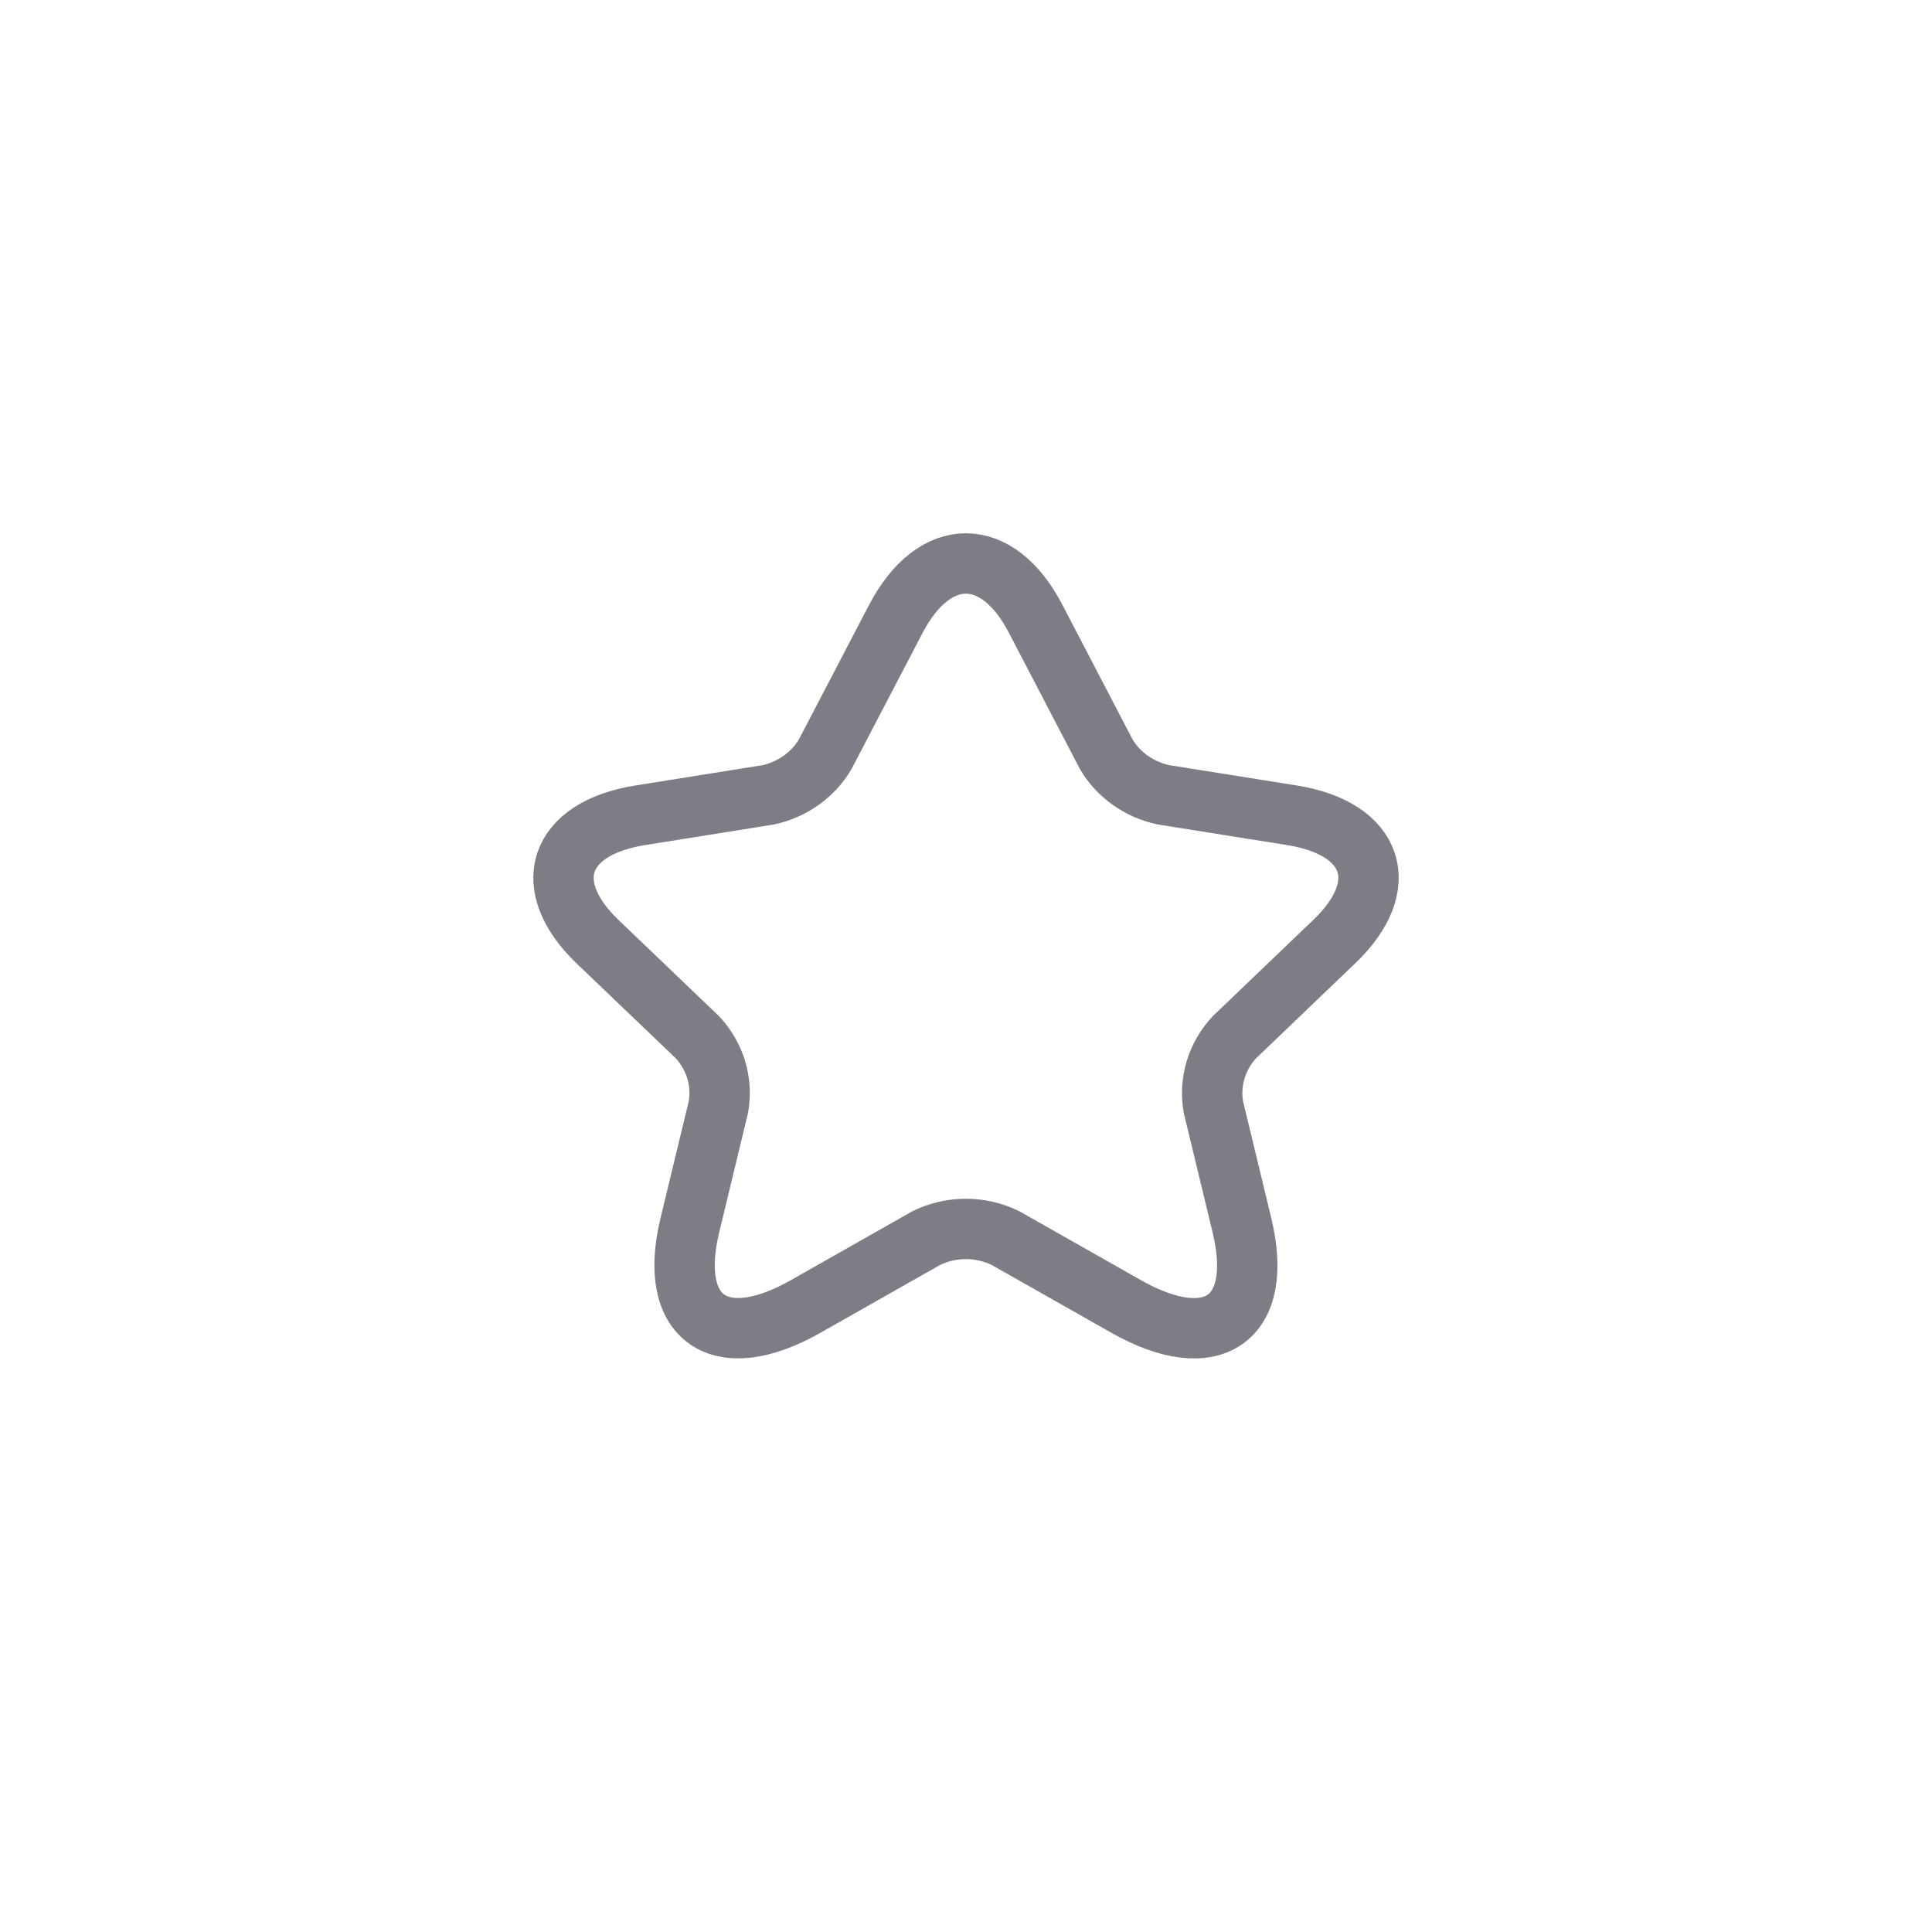
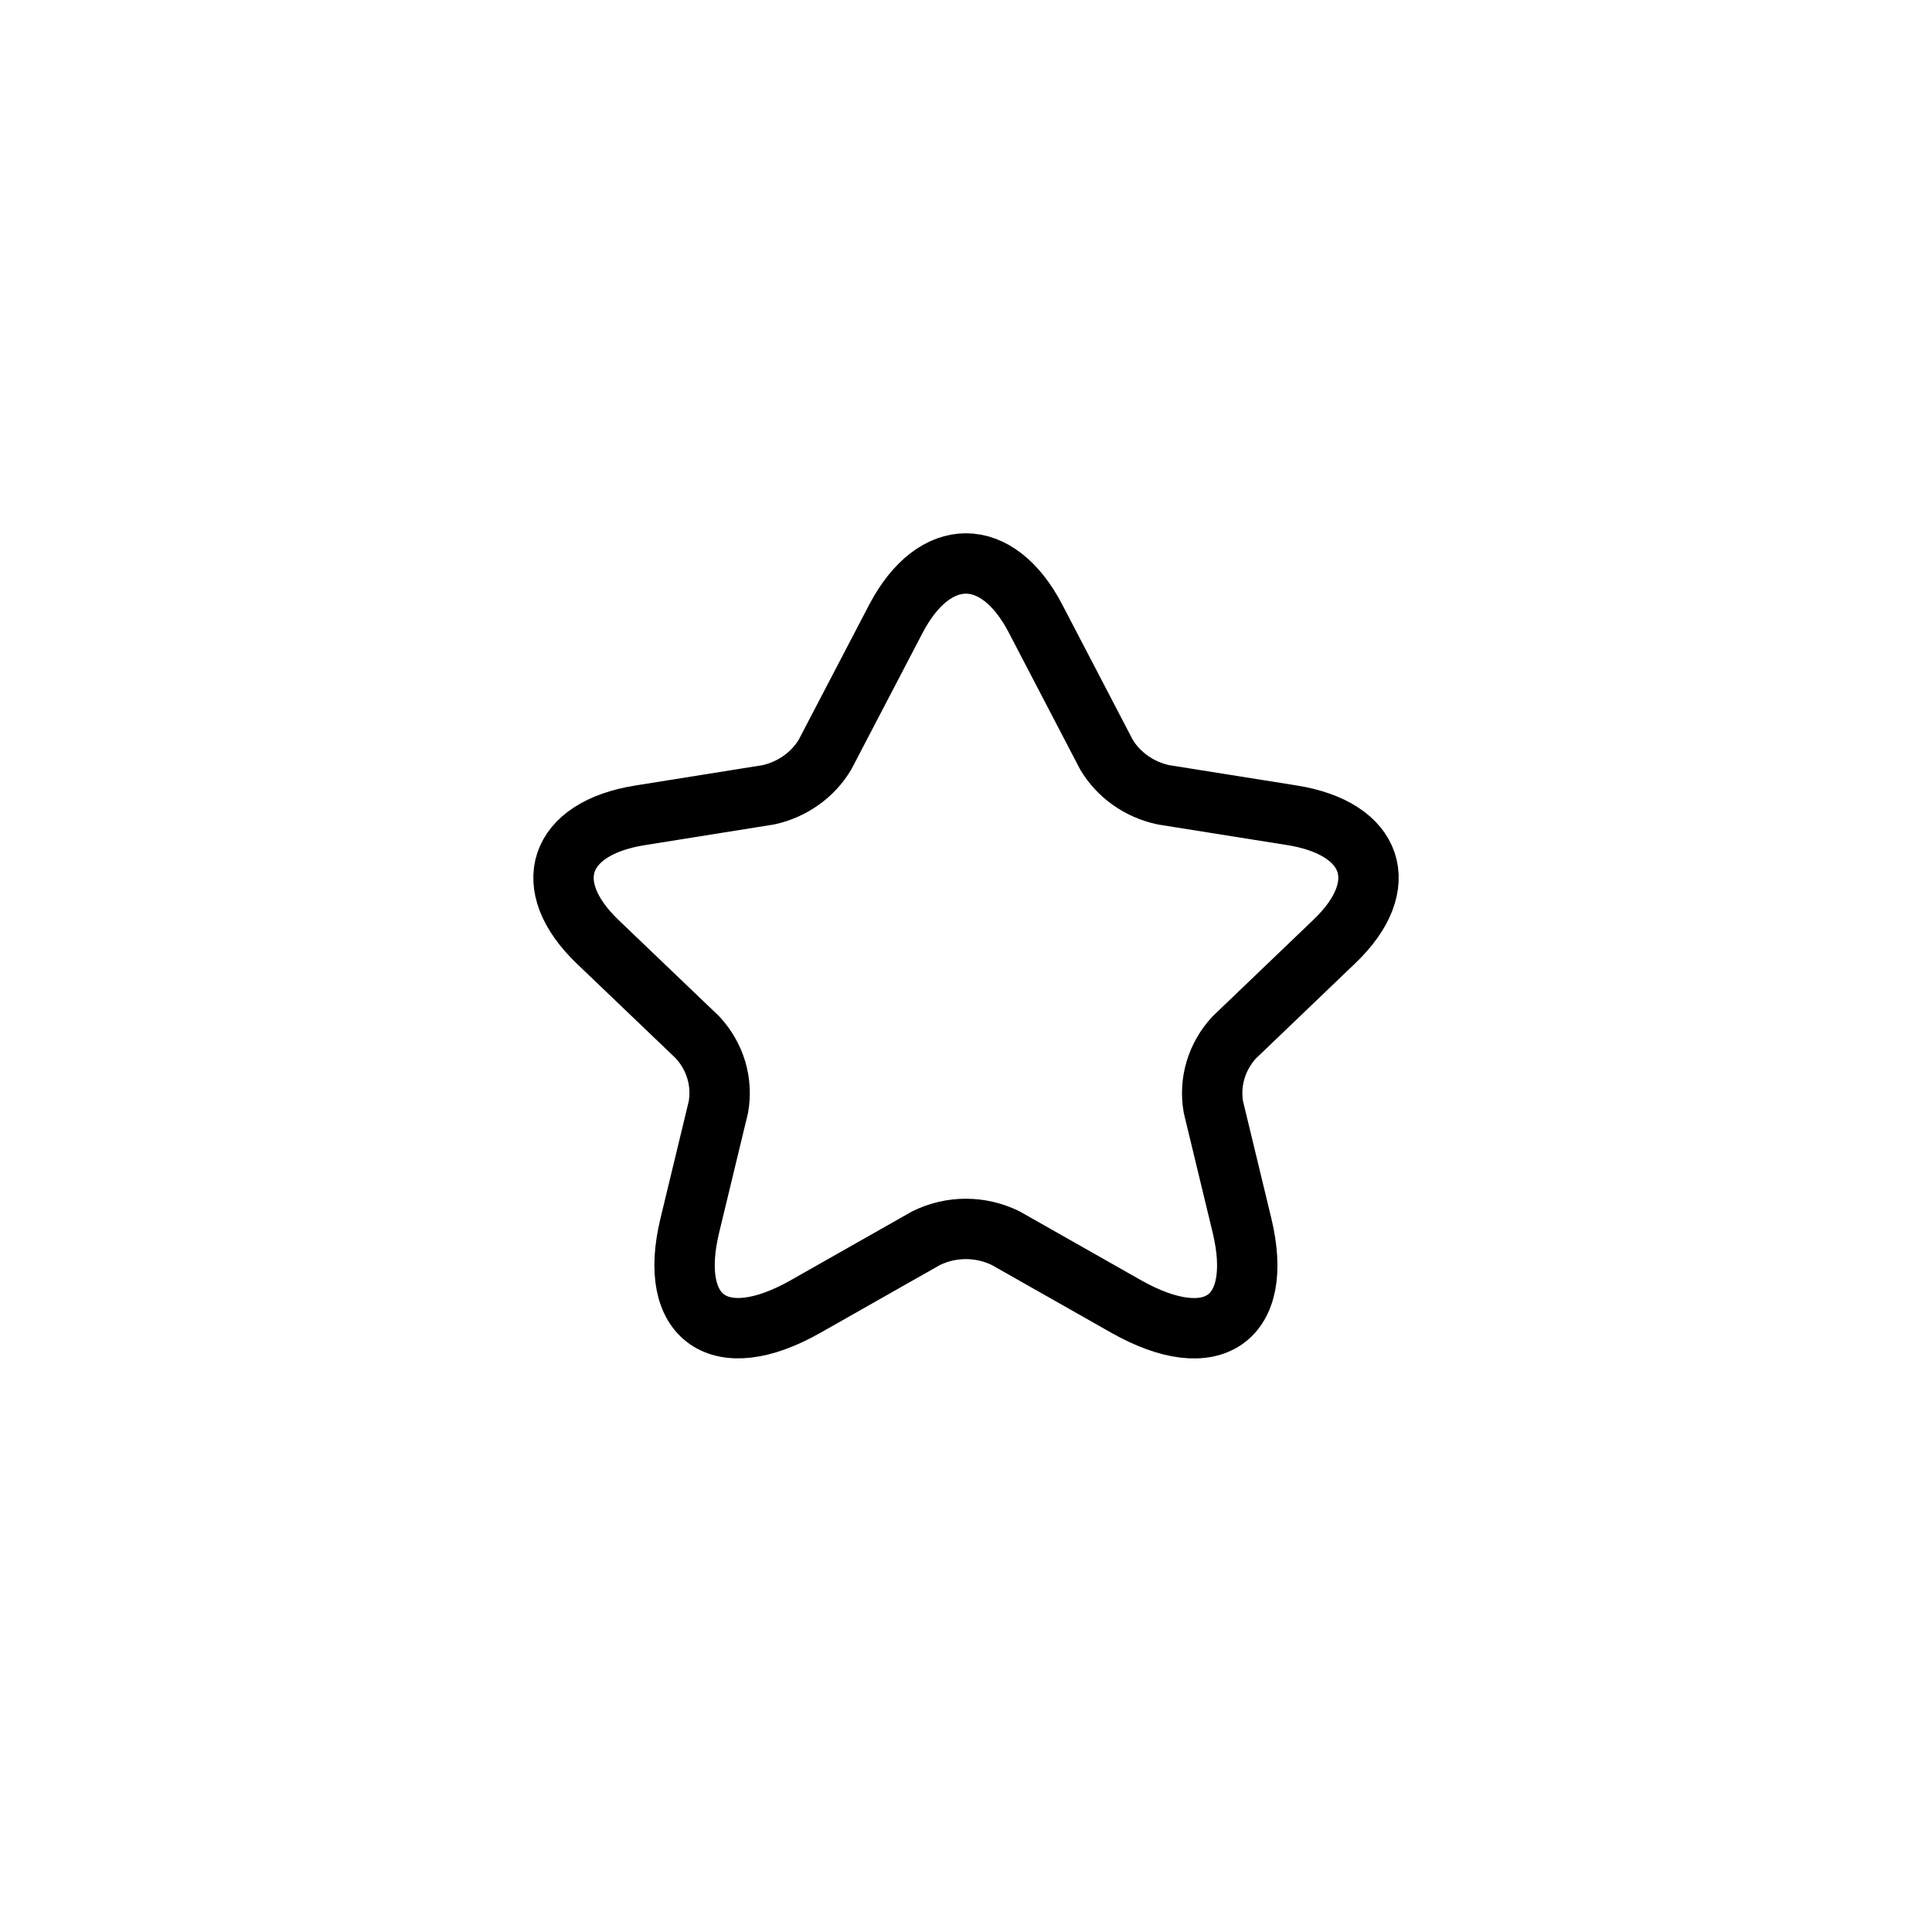
<svg xmlns="http://www.w3.org/2000/svg" viewBox="0 0 48 48" fill="none">
-   <path d="M27.487 18.744c.15.253.355.473.6.646.244.172.524.294.82.357l3.19.508c2.04.325 2.52 1.743 1.05 3.141l-2.48 2.376c-.217.233-.376.51-.466.81-.09.3-.109.616-.054.924l.71 2.94c.56 2.328-.73 3.229-2.88 2.012l-2.99-1.695a2.238 2.238 0 00-1.98 0l-2.989 1.695c-2.14 1.217-3.44.307-2.88-2.011l.71-2.941a1.995 1.995 0 00-.053-.924c-.09-.3-.25-.577-.466-.81l-2.48-2.373c-1.46-1.398-.99-2.816 1.05-3.142l3.19-.51c.294-.064.572-.187.815-.36.243-.172.446-.391.595-.643l1.76-3.372c.96-1.83 2.52-1.83 3.47 0l1.758 3.372z" stroke="#7d7e85" stroke-width="1.5" stroke-linecap="round" stroke-linejoin="round" />
+   <path d="M27.487 18.744c.15.253.355.473.6.646.244.172.524.294.82.357l3.19.508c2.04.325 2.52 1.743 1.05 3.141l-2.48 2.376c-.217.233-.376.51-.466.81-.09.3-.109.616-.054.924l.71 2.94c.56 2.328-.73 3.229-2.88 2.012l-2.99-1.695a2.238 2.238 0 00-1.98 0l-2.989 1.695c-2.14 1.217-3.44.307-2.88-2.011l.71-2.941a1.995 1.995 0 00-.053-.924c-.09-.3-.25-.577-.466-.81l-2.48-2.373c-1.46-1.398-.99-2.816 1.05-3.142l3.19-.51c.294-.064.572-.187.815-.36.243-.172.446-.391.595-.643l1.76-3.372c.96-1.83 2.52-1.83 3.47 0l1.758 3.372z" stroke="currentColor" stroke-width="1.5" stroke-linecap="round" stroke-linejoin="round" />
</svg>
